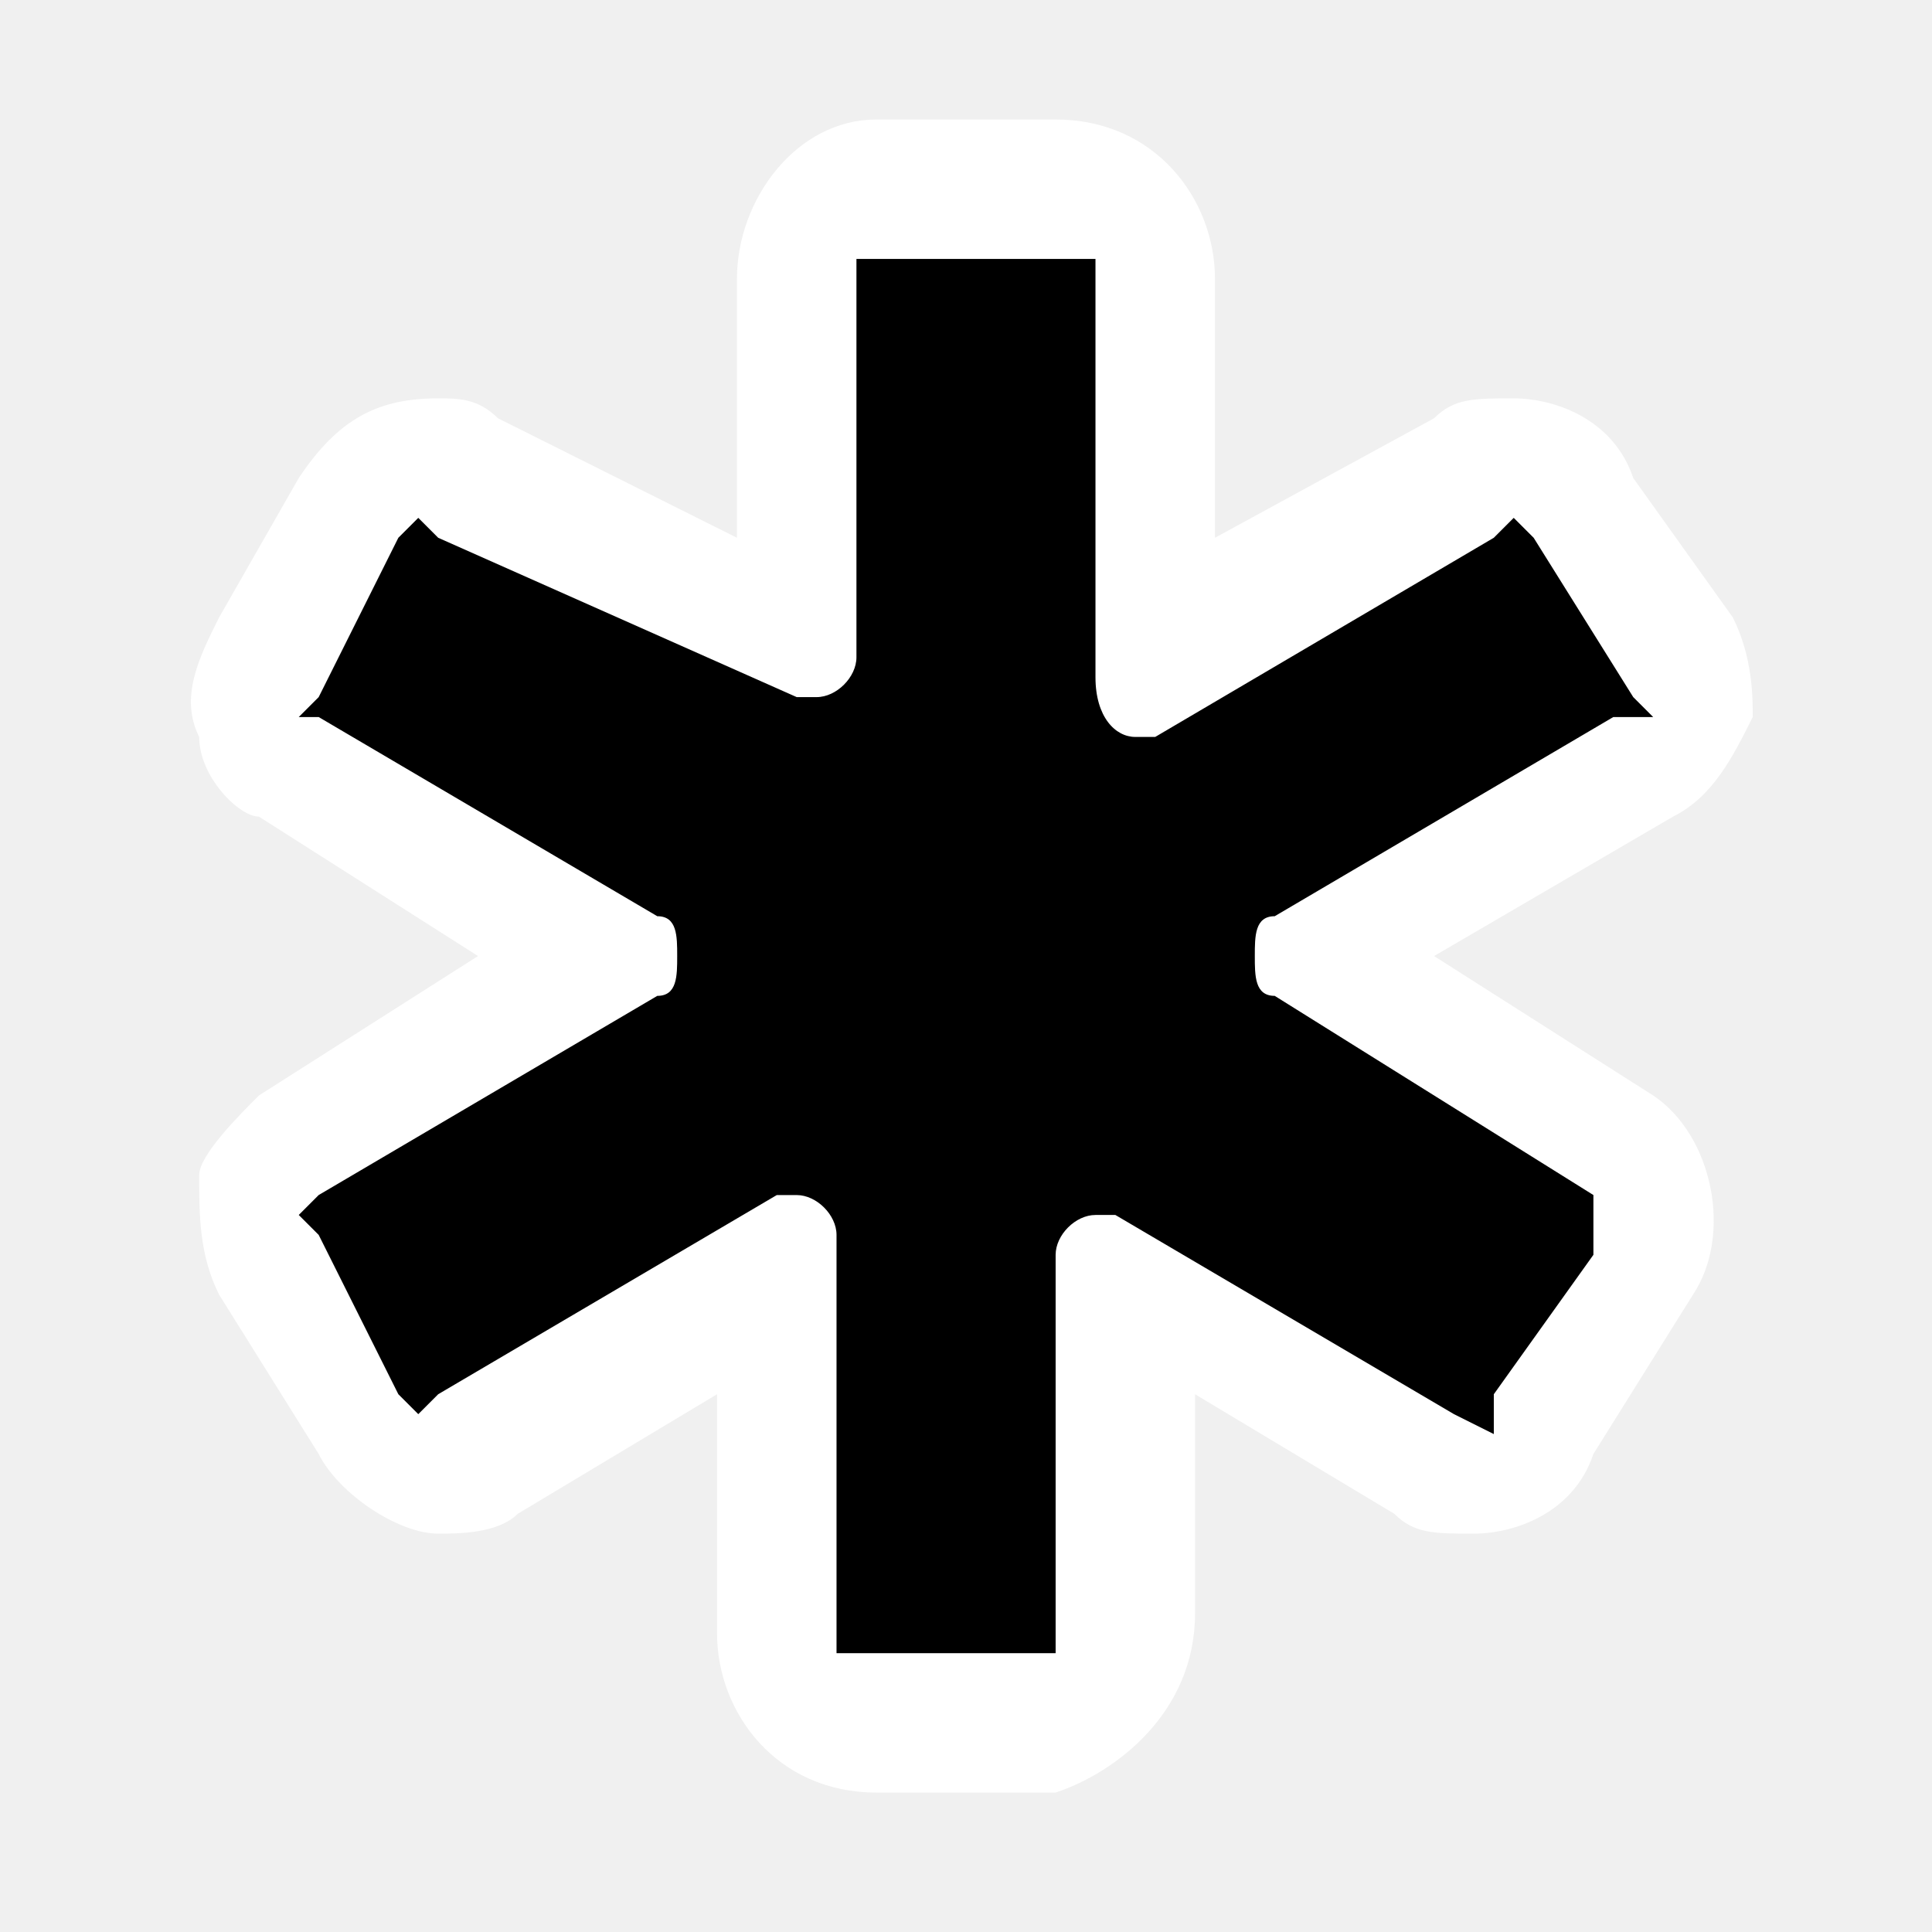
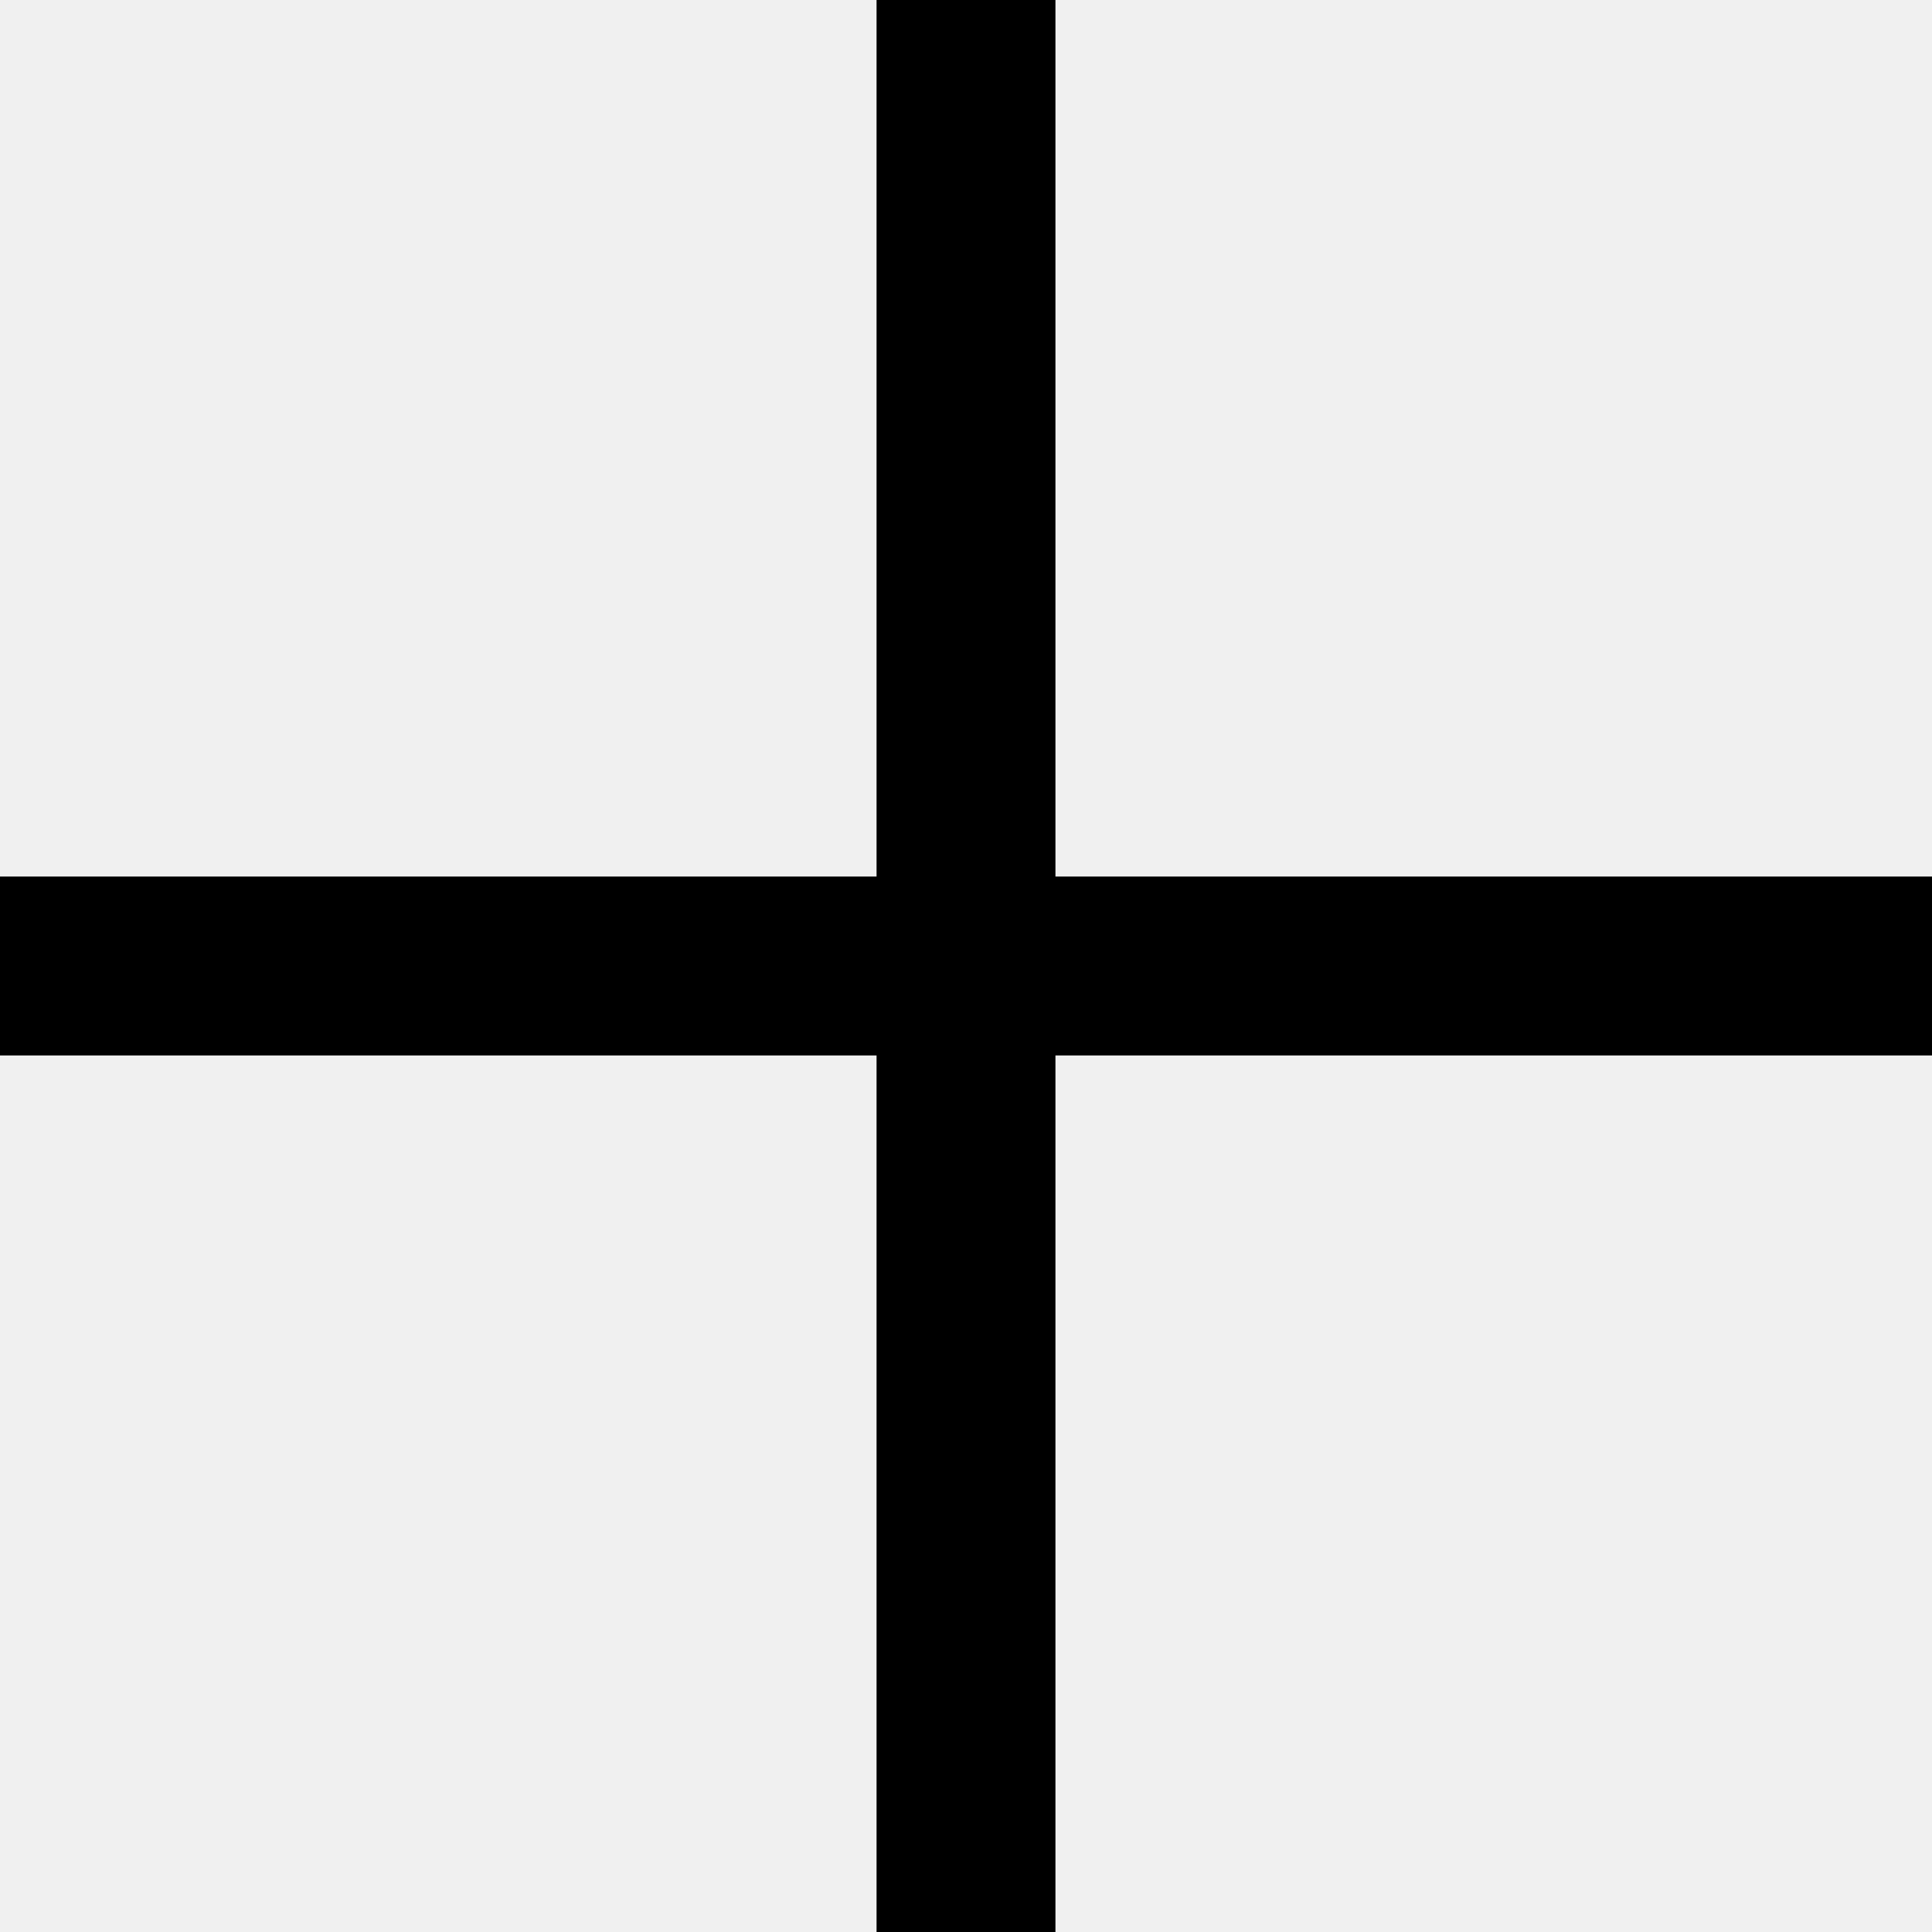
- <svg xmlns="http://www.w3.org/2000/svg" version="1.1" id="Layer_1" x="0px" y="0px" viewBox="0 0 9.7 9.7" style="enable-background:new 0 0 9.7 9.7;" xml:space="preserve">
-   <style type="text/css">
- 	.st0{fill:#FFFFFF;}
- </style>
-   <g>
-     <path class="st0" d="M8.7,3.1L8.2,2.4C8.1,2.1,7.8,2,7.6,2C7.4,2,7.3,2,7.2,2.1L6.1,2.7V1.4c0-0.4-0.3-0.8-0.8-0.8H4.4   C4,0.6,3.7,1,3.7,1.4v1.3L2.5,2.1C2.4,2,2.3,2,2.2,2C1.9,2,1.7,2.1,1.5,2.4L1.1,3.1C1,3.3,0.9,3.5,1,3.7C1,3.9,1.2,4.1,1.3,4.1   l1.1,0.7L1.3,5.5C1.2,5.6,1,5.8,1,5.9c0,0.2,0,0.4,0.1,0.6l0.5,0.8c0.1,0.2,0.4,0.4,0.6,0.4c0.1,0,0.3,0,0.4-0.1l1-0.6v1.2   c0,0.4,0.3,0.8,0.8,0.8h0.9C5.6,8.9,6,8.6,6,8.1V7l1,0.6c0.1,0.1,0.2,0.1,0.4,0.1c0.2,0,0.5-0.1,0.6-0.4l0.5-0.8   c0.2-0.3,0.1-0.8-0.2-1L7.2,4.8l1.2-0.7c0.2-0.1,0.3-0.3,0.4-0.5C8.8,3.5,8.8,3.3,8.7,3.1z M8.1,3.6l-1.7,1c-0.1,0-0.1,0.1-0.1,0.2   c0,0.1,0,0.2,0.1,0.2l1.6,1L8,6.1L8,6.3L7.5,7L7.5,7.2L7.3,7.1l-1.7-1c0,0-0.1,0-0.1,0c-0.1,0-0.2,0.1-0.2,0.2v2H4.2V6.2   C4.2,6.1,4.1,6,4,6c0,0-0.1,0-0.1,0L2.2,7L2.1,7.1L2,7L1.6,6.2L1.5,6.1L1.6,6l1.7-1c0.1,0,0.1-0.1,0.1-0.2c0-0.1,0-0.2-0.1-0.2   l-1.7-1L1.5,3.6l0.1-0.1L2,2.7l0.1-0.1l0.1,0.1L4,3.5c0,0,0.1,0,0.1,0c0.1,0,0.2-0.1,0.2-0.2V1.3h1.2v2.1c0,0.2,0.1,0.3,0.2,0.3   c0,0,0,0,0.1,0l1.7-1l0.1-0.1l0.1,0.1l0.5,0.8l0.1,0.1L8.1,3.6z" />
-   </g>
-   <path d="M6.4,4.6c-0.1,0-0.1,0.1-0.1,0.2c0,0.1,0,0.2,0.1,0.2l1.6,1L8,6.1L8,6.3L7.5,7L7.5,7.2L7.3,7.1l-1.7-1c0,0-0.1,0-0.1,0  c-0.1,0-0.2,0.1-0.2,0.2v2H4.2V6.2C4.2,6.1,4.1,6,4,6c0,0-0.1,0-0.1,0L2.2,7L2.1,7.1L2,7L1.6,6.2L1.5,6.1L1.6,6l1.7-1  c0.1,0,0.1-0.1,0.1-0.2c0-0.1,0-0.2-0.1-0.2l-1.7-1L1.5,3.6l0.1-0.1L2,2.7l0.1-0.1l0.1,0.1L4,3.5c0,0,0.1,0,0.1,0  c0.1,0,0.2-0.1,0.2-0.2V1.3h1.2v2.1c0,0.2,0.1,0.3,0.2,0.3c0,0,0,0,0.1,0l1.7-1l0.1-0.1l0.1,0.1l0.5,0.8l0.1,0.1L8.1,3.6L6.4,4.6z" />
-   <g>
-     <path d="M4.3-1.6C4.1-1.6,4-1.7,4-1.9v-1.9l-1.6,1c-0.1,0-0.1,0.1-0.2,0.1C2-2.8,1.9-2.9,1.8-3L1.4-3.8C1.3-3.8,1.3-3.9,1.3-4   s0.1-0.2,0.2-0.2l1.6-1l-1.6-1C1.4-6.3,1.4-6.4,1.3-6.5c0-0.1,0-0.2,0-0.3l0.5-0.8C1.9-7.6,2-7.7,2.2-7.7c0.1,0,0.1,0,0.2,0   l1.7,0.9l0-1.9c0-0.2,0.2-0.4,0.4-0.4h0.9c0.2,0,0.4,0.2,0.4,0.4v2l1.7-0.9c0.1,0,0.1,0,0.2,0c0.1,0,0.3,0.1,0.3,0.2l0.5,0.8   c0.1,0.1,0.1,0.2,0,0.3c0,0.1-0.1,0.2-0.2,0.2l-1.7,1l1.6,1.1c0.2,0.1,0.2,0.3,0.1,0.5L7.7-2.9C7.7-2.8,7.5-2.8,7.4-2.8   c-0.1,0-0.1,0-0.2-0.1l-1.7-1l0,1.9c0,0.2-0.2,0.4-0.4,0.4H4.3z" />
-     <path class="st0" d="M5.3-8.7v2c0,0.2,0.2,0.4,0.4,0.4c0.1,0,0.1,0,0.2,0l1.7-1L8-6.6l-1.7,1c-0.2,0.2-0.2,0.5,0,0.7l1.6,1.1   L7.4-3.1l-1.7-1c-0.1,0-0.1-0.1-0.2-0.1C5.4-4.2,5.2-4,5.2-3.8v1.9H4.3v-1.9c0-0.2-0.2-0.4-0.3-0.4c-0.1,0-0.1,0-0.2,0.1l-1.7,1   L1.7-3.9l1.6-1c0.2-0.1,0.2-0.5,0-0.7l-1.6-1l0.4-0.8l1.7,0.9c0.1,0,0.1,0.1,0.2,0.1c0.2,0,0.3-0.1,0.3-0.4v-2H5.3 M5.3-9.4H4.4   C4-9.4,3.7-9.1,3.7-8.7v1.3L2.5-8C2.4-8,2.3-8.1,2.2-8.1c-0.3,0-0.5,0.1-0.6,0.4L1.1-7C1-6.8,0.9-6.6,1-6.4C1-6.2,1.2-6,1.3-5.9   l1.1,0.7L1.3-4.6C1.2-4.5,1-4.3,1-4.1c0,0.2,0,0.4,0.1,0.6l0.5,0.8c0.1,0.2,0.4,0.4,0.6,0.4c0.1,0,0.3,0,0.4-0.1l1-0.6v1.2   c0,0.4,0.3,0.8,0.7,0.8h0.9C5.6-1.2,6-1.5,6-1.9v-1.2l1,0.6c0.1,0.1,0.3,0.1,0.4,0.1c0.3,0,0.5-0.1,0.6-0.4l0.4-0.8   c0.2-0.3,0.1-0.8-0.2-1L7.2-5.2l1.2-0.7C8.6-6,8.7-6.2,8.7-6.4c0.1-0.2,0-0.4-0.1-0.6L8.2-7.7C8.1-7.9,7.8-8.1,7.6-8.1   C7.4-8.1,7.3-8,7.2-8L6.1-7.3v-1.3C6.1-9.1,5.7-9.4,5.3-9.4L5.3-9.4z" />
-     <path d="M5.3-8.7v2c0,0.2,0.2,0.4,0.4,0.4c0.1,0,0.1,0,0.2,0l1.7-1L8-6.6l-1.7,1c-0.2,0.2-0.2,0.5,0,0.7l1.6,1.1L7.4-3.1l-1.7-1   c-0.1,0-0.1-0.1-0.2-0.1C5.4-4.2,5.2-4,5.2-3.8v1.9H4.3v-1.9c0-0.2-0.2-0.4-0.3-0.4c-0.1,0-0.1,0-0.2,0.1l-1.7,1L1.7-3.9l1.6-1   c0.2-0.1,0.2-0.5,0-0.7l-1.6-1l0.4-0.8l1.7,0.9c0.1,0,0.1,0.1,0.2,0.1c0.2,0,0.3-0.1,0.3-0.4v-2H5.3 M5.5-8.8H5.3H4.4H4.3v0.1v2   c0,0.1-0.1,0.2-0.2,0.2c0,0-0.1,0-0.1,0L2.2-7.5L2.1-7.5L2-7.4L1.6-6.7L1.5-6.5l0.1,0.1l1.6,1c0.1,0,0.1,0.1,0.1,0.2s0,0.2-0.1,0.2   l-1.6,1L1.5-4l0.1,0.1L2-3.1L2.1-3l0.1-0.1l1.6-1c0,0,0.1,0,0.1,0c0.1,0,0.2,0.1,0.2,0.2v1.9v0.1h0.1h0.9h0.2v-0.1v-1.9   C5.4-3.9,5.5-4,5.6-4c0,0,0.1,0,0.1,0l1.7,1l0.1,0.1L7.5-3L8-3.8l0.1-0.1L7.9-4L6.4-5.1c-0.1,0-0.1-0.1-0.1-0.2   c0-0.1,0-0.2,0.1-0.2l1.7-0.9l0.1-0.1L8.1-6.6L7.7-7.4L7.6-7.5L7.5-7.4l-1.7,1c0,0-0.1,0-0.1,0c-0.1,0-0.2-0.1-0.2-0.3v-2V-8.8   L5.5-8.8z" />
-   </g>
-   <g>
-     <path d="M-4.6,8.5C-4.8,8.5-5,8.4-5,8.2v-2l-1.6,1c-0.1,0-0.1,0.1-0.2,0.1c-0.1,0-0.3-0.1-0.3-0.2l-0.4-0.8c-0.1-0.1-0.1-0.2,0-0.3   s0.1-0.2,0.2-0.2l1.6-1l-1.6-1c-0.1-0.1-0.1-0.1-0.2-0.2c0-0.1,0-0.2,0-0.3l0.4-0.8C-7,2.4-6.9,2.4-6.8,2.4c0.1,0,0.1,0,0.2,0   l1.7,0.9l0-1.9C-4.9,1.2-4.7,1-4.5,1h0.9c0.2,0,0.4,0.2,0.4,0.4v2l1.7-0.9c0.1,0,0.1,0,0.2,0c0.1,0,0.3,0.1,0.3,0.2l0.4,0.8   c0.1,0.2,0.1,0.4-0.1,0.5c0,0-0.1,0.1-0.1,0.1l-1.6,0.9l1.6,1.1C-0.7,6-0.7,6.2-0.8,6.4l-0.5,0.8c-0.1,0.1-0.2,0.2-0.3,0.2   c-0.1,0-0.1,0-0.2-0.1l-1.6-1l0,1.9c0,0.2-0.2,0.4-0.4,0.4H-4.6z" />
-     <path class="st0" d="M-3.6,1.4v1.9c0,0.2,0.2,0.4,0.4,0.4c0.1,0,0.1,0,0.2,0l1.7-1l0.4,0.8l0,0l-1.7,1c-0.2,0.2-0.2,0.5,0,0.7   l1.6,1l-0.5,0.8l-1.6-1c-0.1,0-0.1-0.1-0.2-0.1c-0.2,0-0.3,0.1-0.3,0.4v1.9h-0.9V6.2c0-0.2-0.2-0.4-0.3-0.4c-0.1,0-0.1,0-0.2,0.1   l-1.6,1l-0.5-0.8l1.7-1c0.2-0.2,0.2-0.5,0-0.7l-1.7-1l0.5-0.8L-5,3.7c0.1,0,0.1,0.1,0.2,0.1c0.2,0,0.3-0.1,0.3-0.4V1.4H-3.6    M-3.6,0.7h-0.9c-0.4,0-0.8,0.3-0.8,0.8v1.3l-1.2-0.6C-6.5,2-6.7,2-6.8,2C-7,2-7.3,2.1-7.4,2.4l-0.4,0.8C-8,3.3-8,3.5-8,3.7   c0,0.2,0.2,0.4,0.3,0.5l1.1,0.7l-1.1,0.7C-7.8,5.6-7.9,5.8-8,5.9c0,0.2,0,0.4,0.1,0.6l0.4,0.8C-7.3,7.5-7,7.6-6.8,7.6   c0.1,0,0.3,0,0.4-0.1l1-0.6v1.2c0,0.4,0.3,0.8,0.8,0.8h0.9C-3.3,8.9-3,8.6-3,8.1V7l1,0.6c0.1,0.1,0.3,0.1,0.4,0.1   c0.3,0,0.5-0.1,0.6-0.4l0.4-0.8c0.2-0.3,0.1-0.8-0.2-1l-1.1-0.7l1.1-0.6c0.1,0,0.1-0.1,0.2-0.1c0.3-0.2,0.4-0.6,0.2-1l-0.5-0.8   C-0.9,2.1-1.1,2-1.4,2c-0.1,0-0.3,0-0.4,0.1l-1.1,0.6V1.4C-2.9,1-3.2,0.7-3.6,0.7L-3.6,0.7z" />
-   </g>
-   <circle cx="17.1" cy="4.9" r="4.9" />
-   <path class="st0" d="M20.3,3.5l-0.5-0.8l-1.7,1c-0.2,0.2-0.5-0.1-0.5-0.4v-2h-0.9v2c0,0.3-0.3,0.5-0.5,0.3l-1.7-0.9L14,3.5l1.6,1  c0.2,0.2,0.2,0.5,0,0.7l-1.6,1l0.4,0.8l1.6-1c0.2-0.2,0.5,0,0.5,0.3v2h0.9V6.3C17.5,6,17.8,5.8,18,6l1.6,1l0.5-0.8l-1.6-1  c-0.2-0.2-0.2-0.5,0-0.7L20.3,3.5L20.3,3.5z" />
+ <svg xmlns="http://www.w3.org/2000/svg" id="marker" viewBox="0 0 216 216">
+   <defs>
+     <style>
+       .cls-1 {
+         stroke-width: 0px;
+       }
+     </style>
+   </defs>
+   <polygon class="cls-1" points="216 98 216 118 118 118 118 216 98 216 98 118 0 118 0 98 98 98 98 0 118 0 118 98 216 98" />
</svg>
